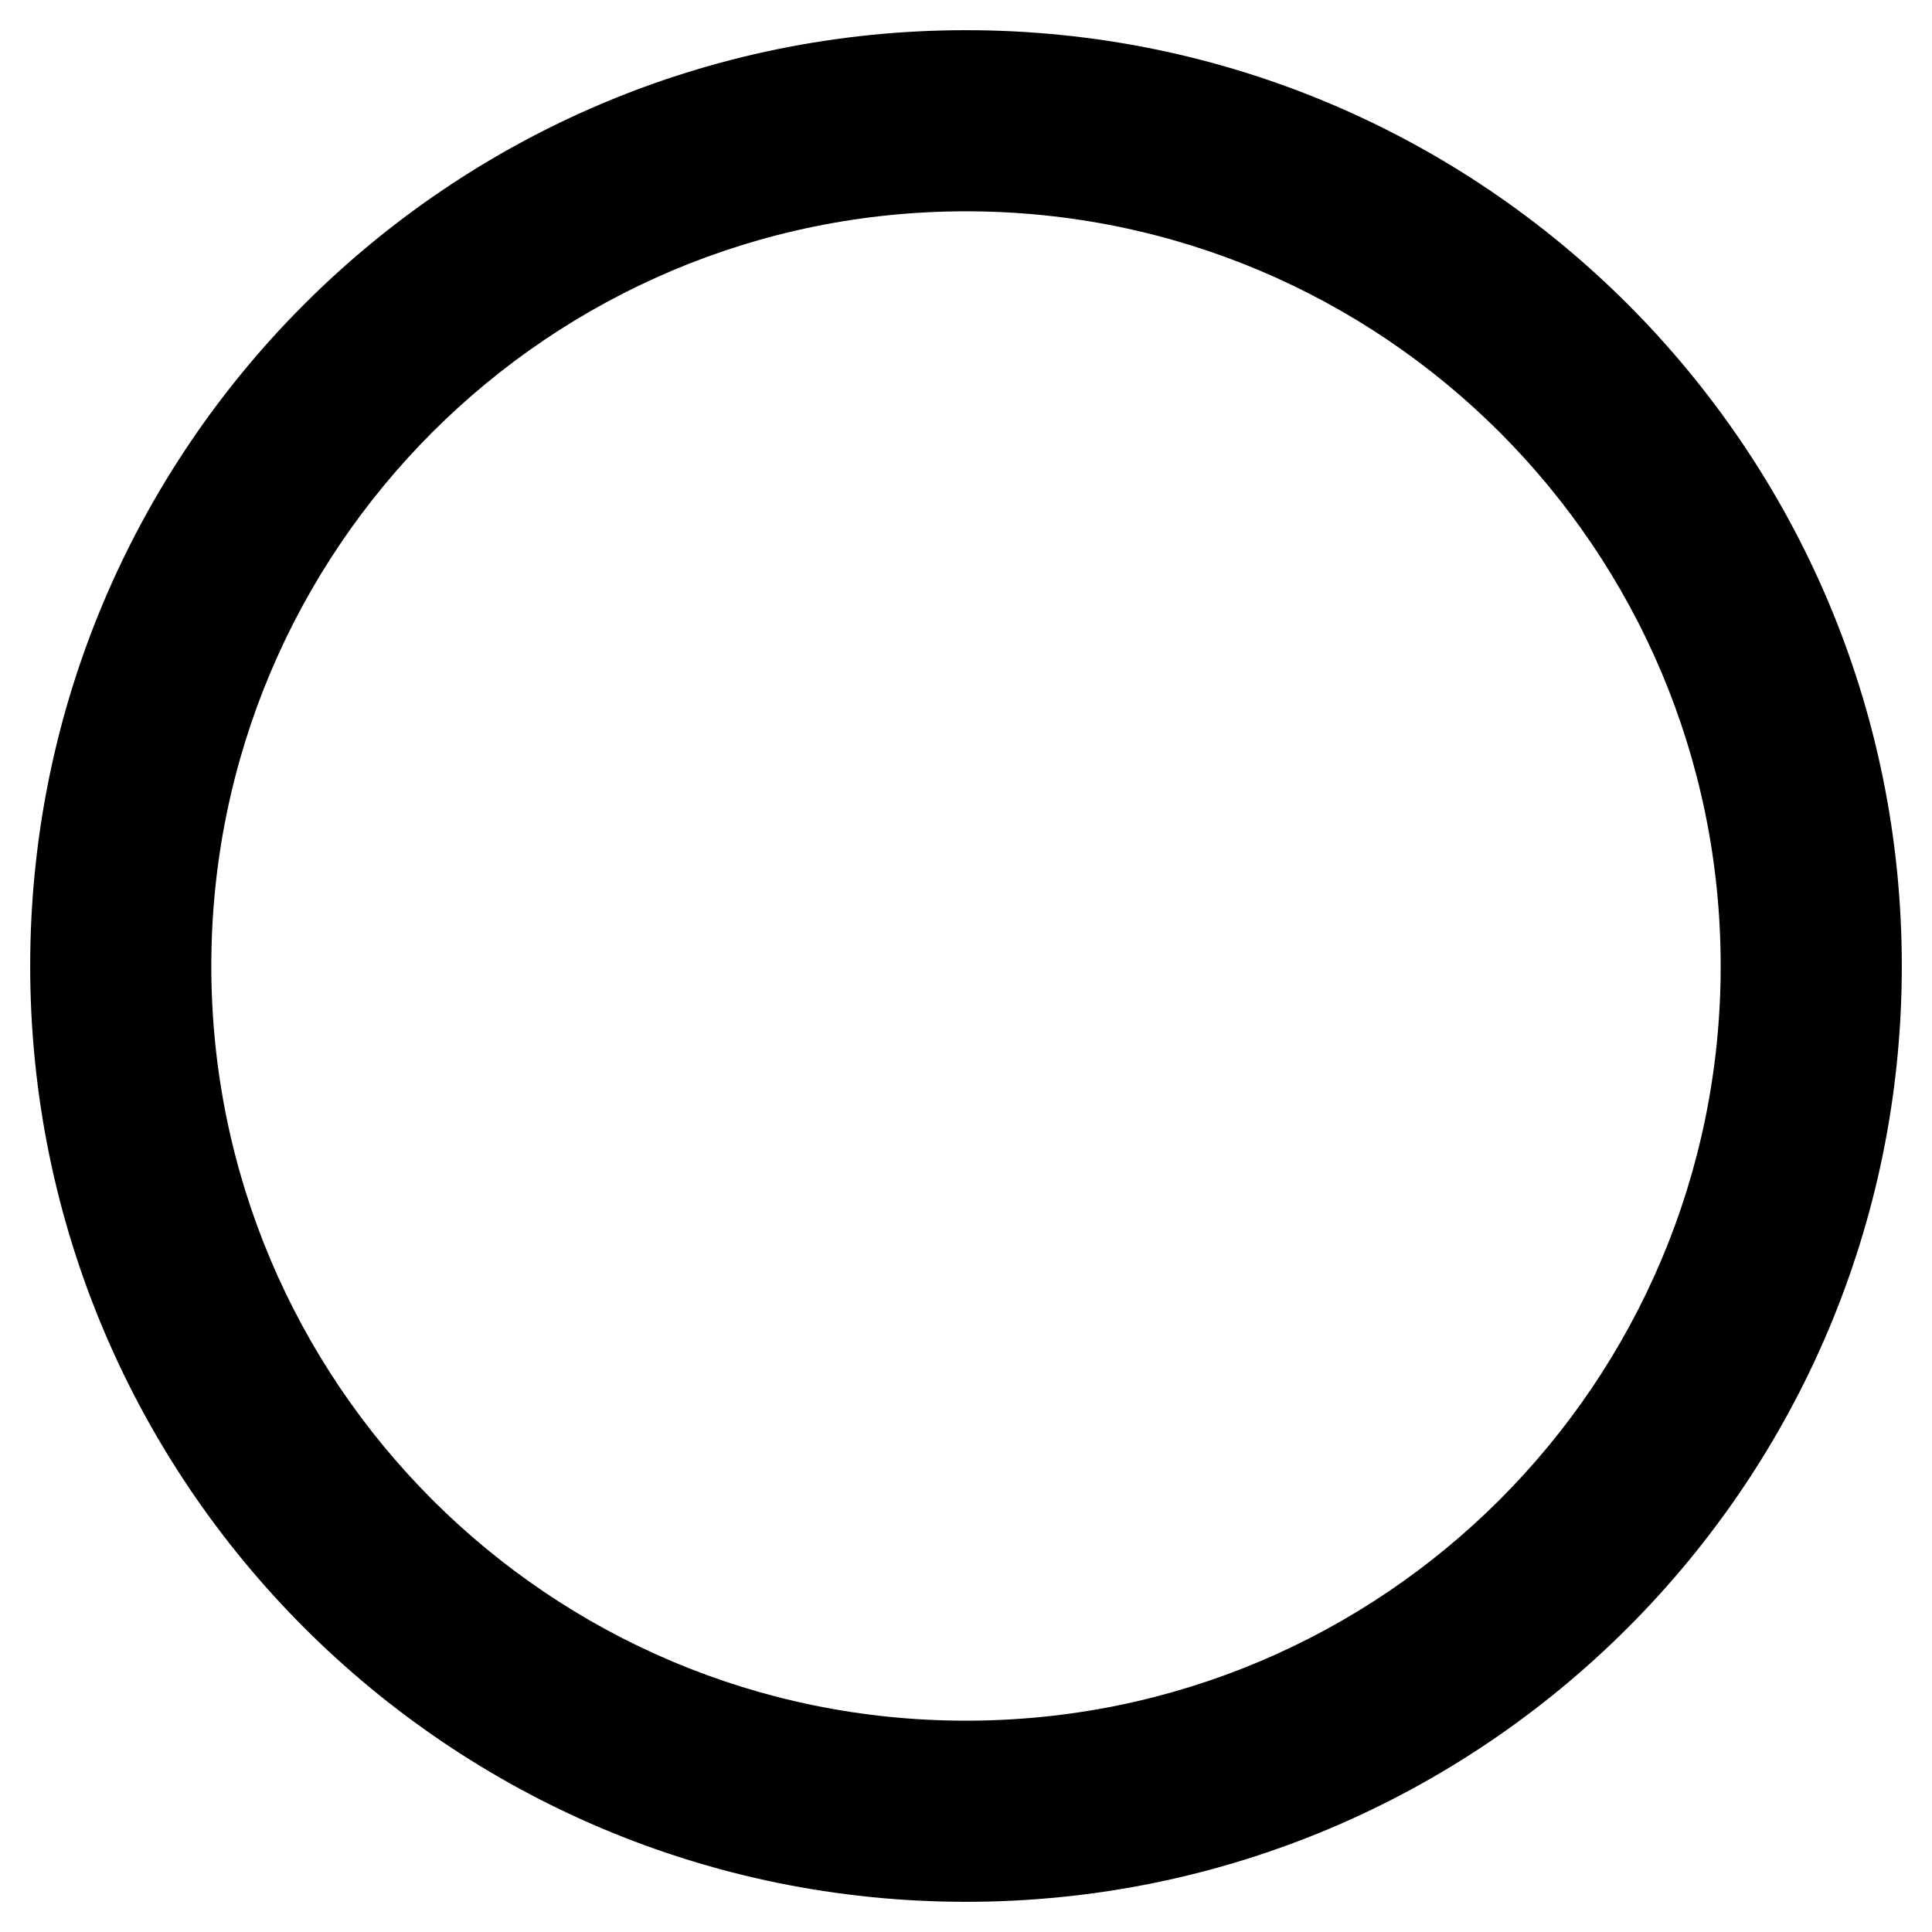
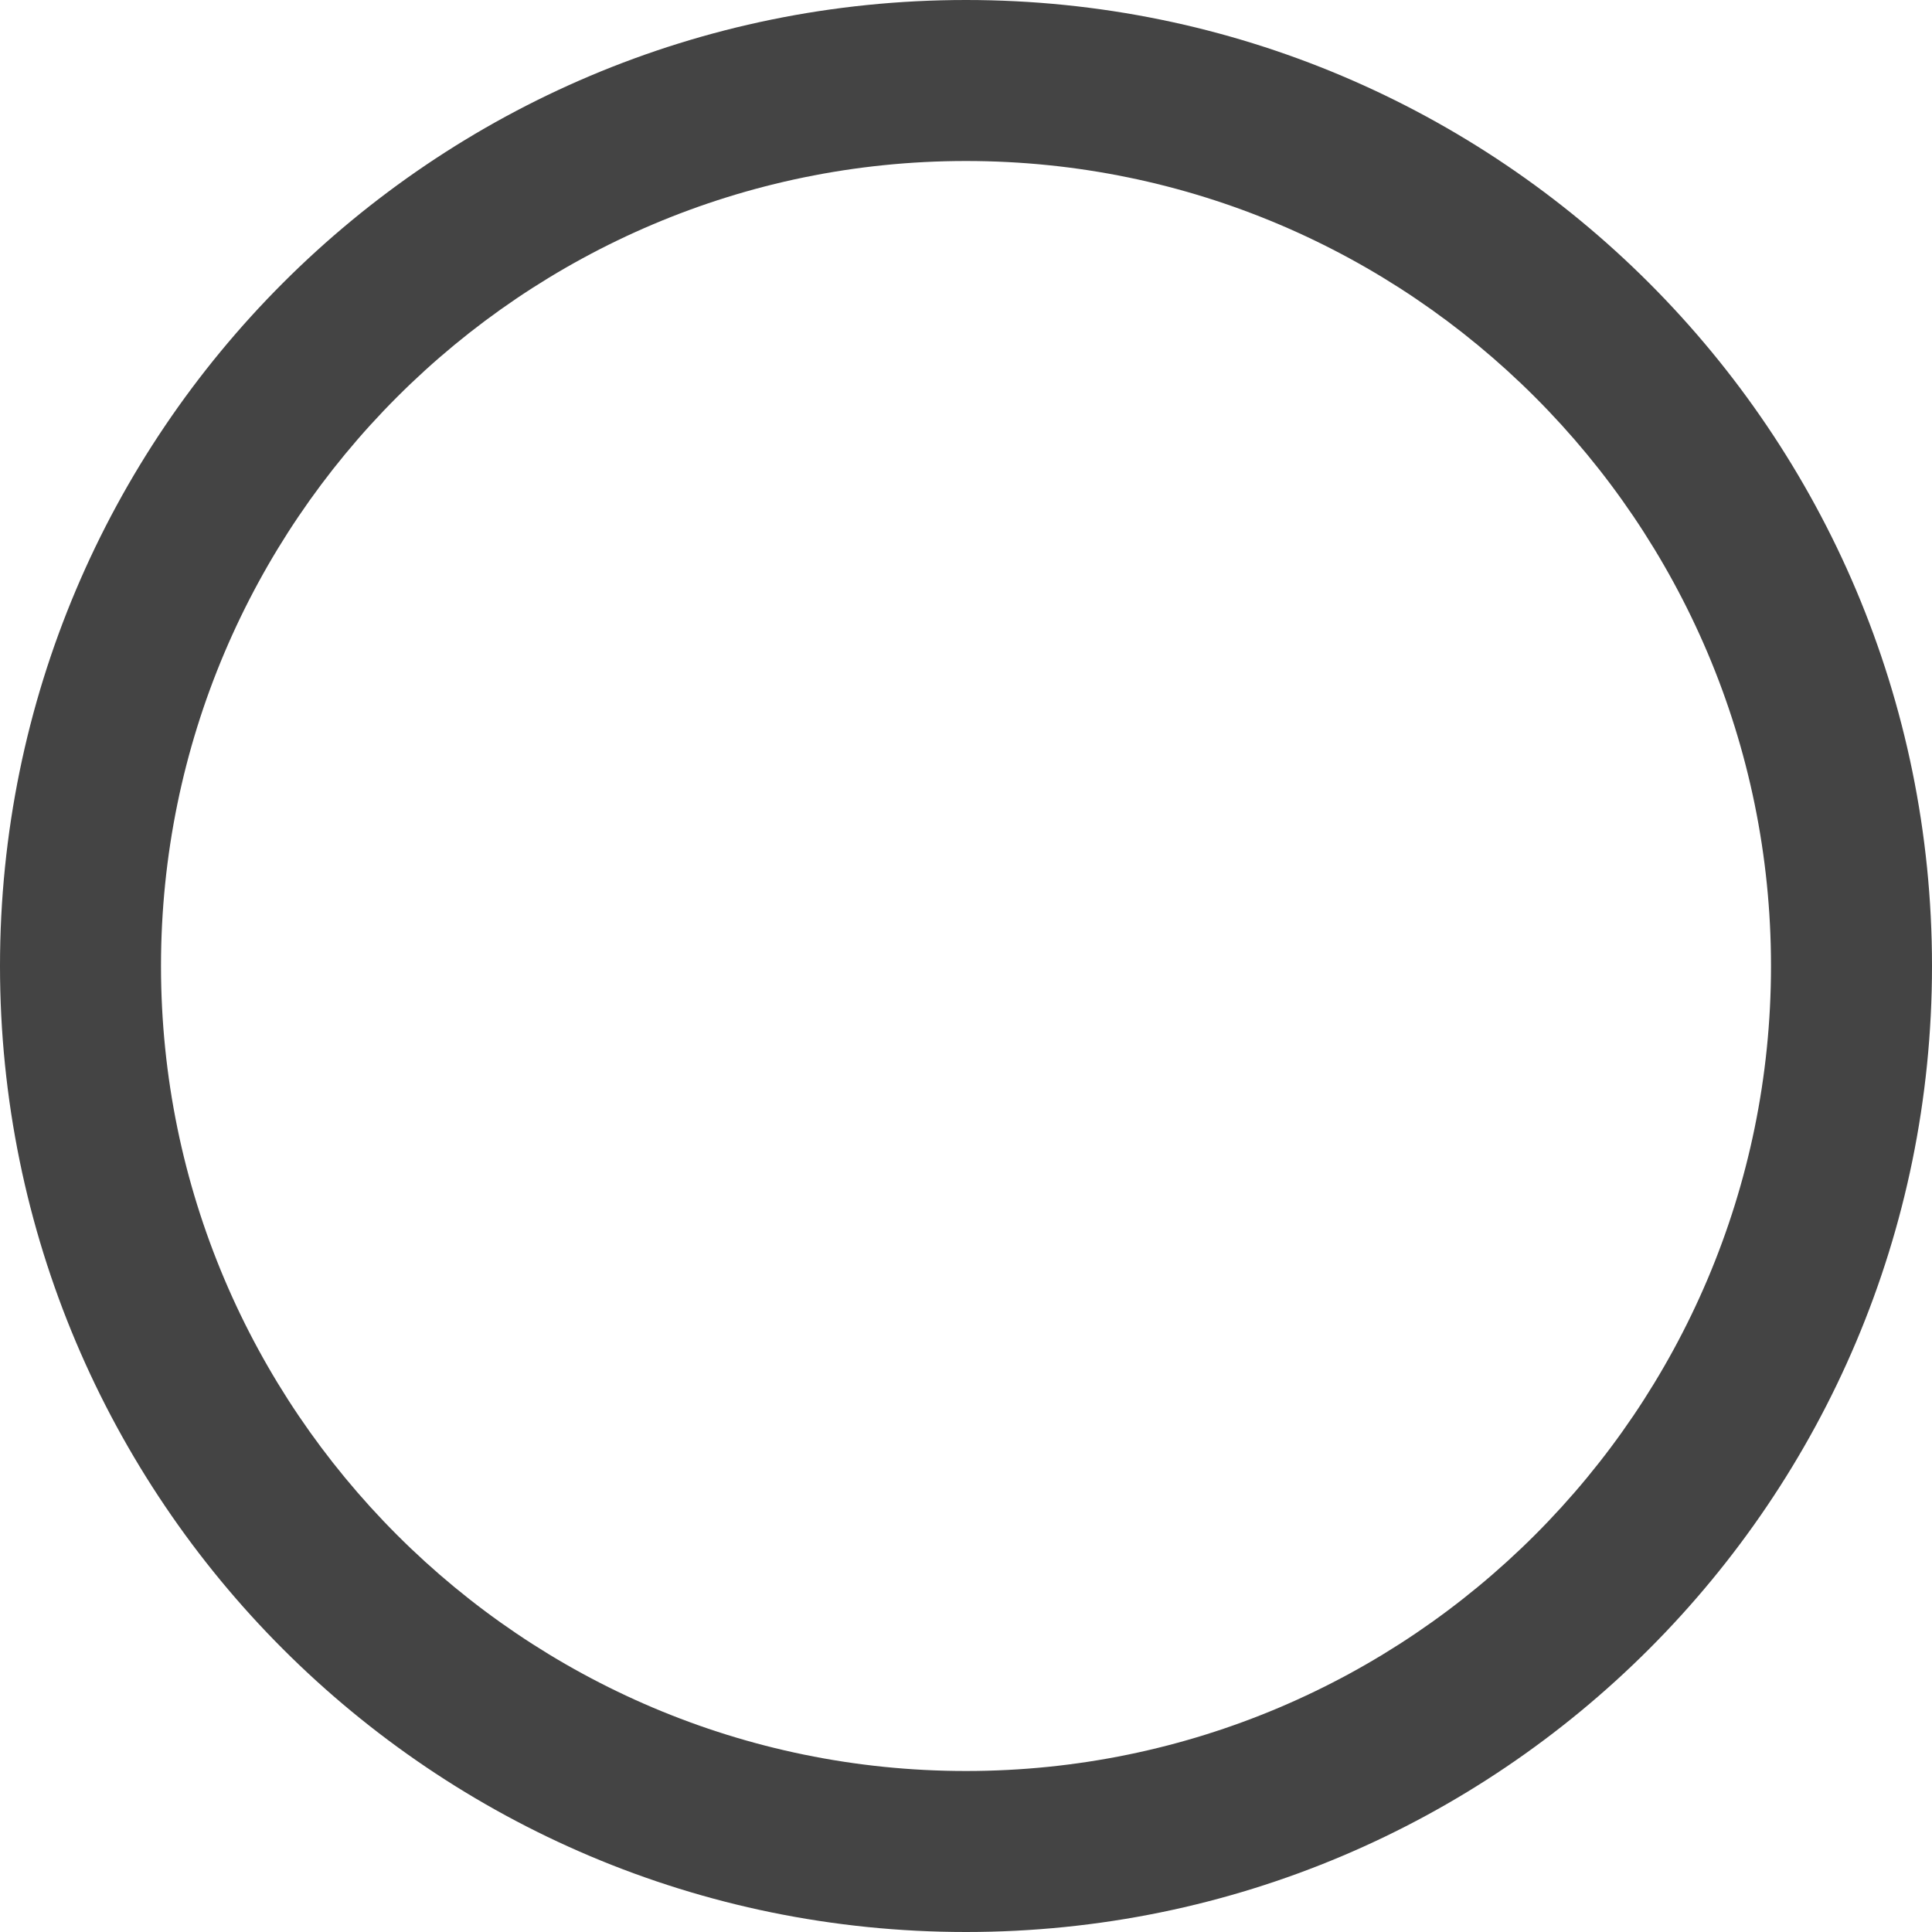
- <svg xmlns="http://www.w3.org/2000/svg" aria-hidden="true" data-prefix="far" data-icon="circle" class="svg-inline--fa fa-circle fa-w-16" role="img" viewBox="0 0 512 512">
-   <path fill="currentColor" d="M256 8C119 8 8 119 8 256s111 248 248 248 248-111 248-248S393 8 256 8zm0 448c-110.5 0-200-89.5-200-200S145.5 56 256 56s200 89.5 200 200-89.5 200-200 200z" />
+ <svg xmlns="http://www.w3.org/2000/svg" width="24" height="24" viewBox="0 0 24 24" version="1.1" id="svg4">
+   <defs id="defs8" />
+   <path d="M12 2c5.514 0 10 4.486 10 10s-4.486 10-10 10-10-4.486-10-10 4.486-10 10-10zm0-2c-6.627 0-12 5.373-12 12s5.373 12 12 12 12-5.373 12-12-5.373-12-12-12z" id="path2" style="fill:#444444;fill-opacity:1" />
</svg>
